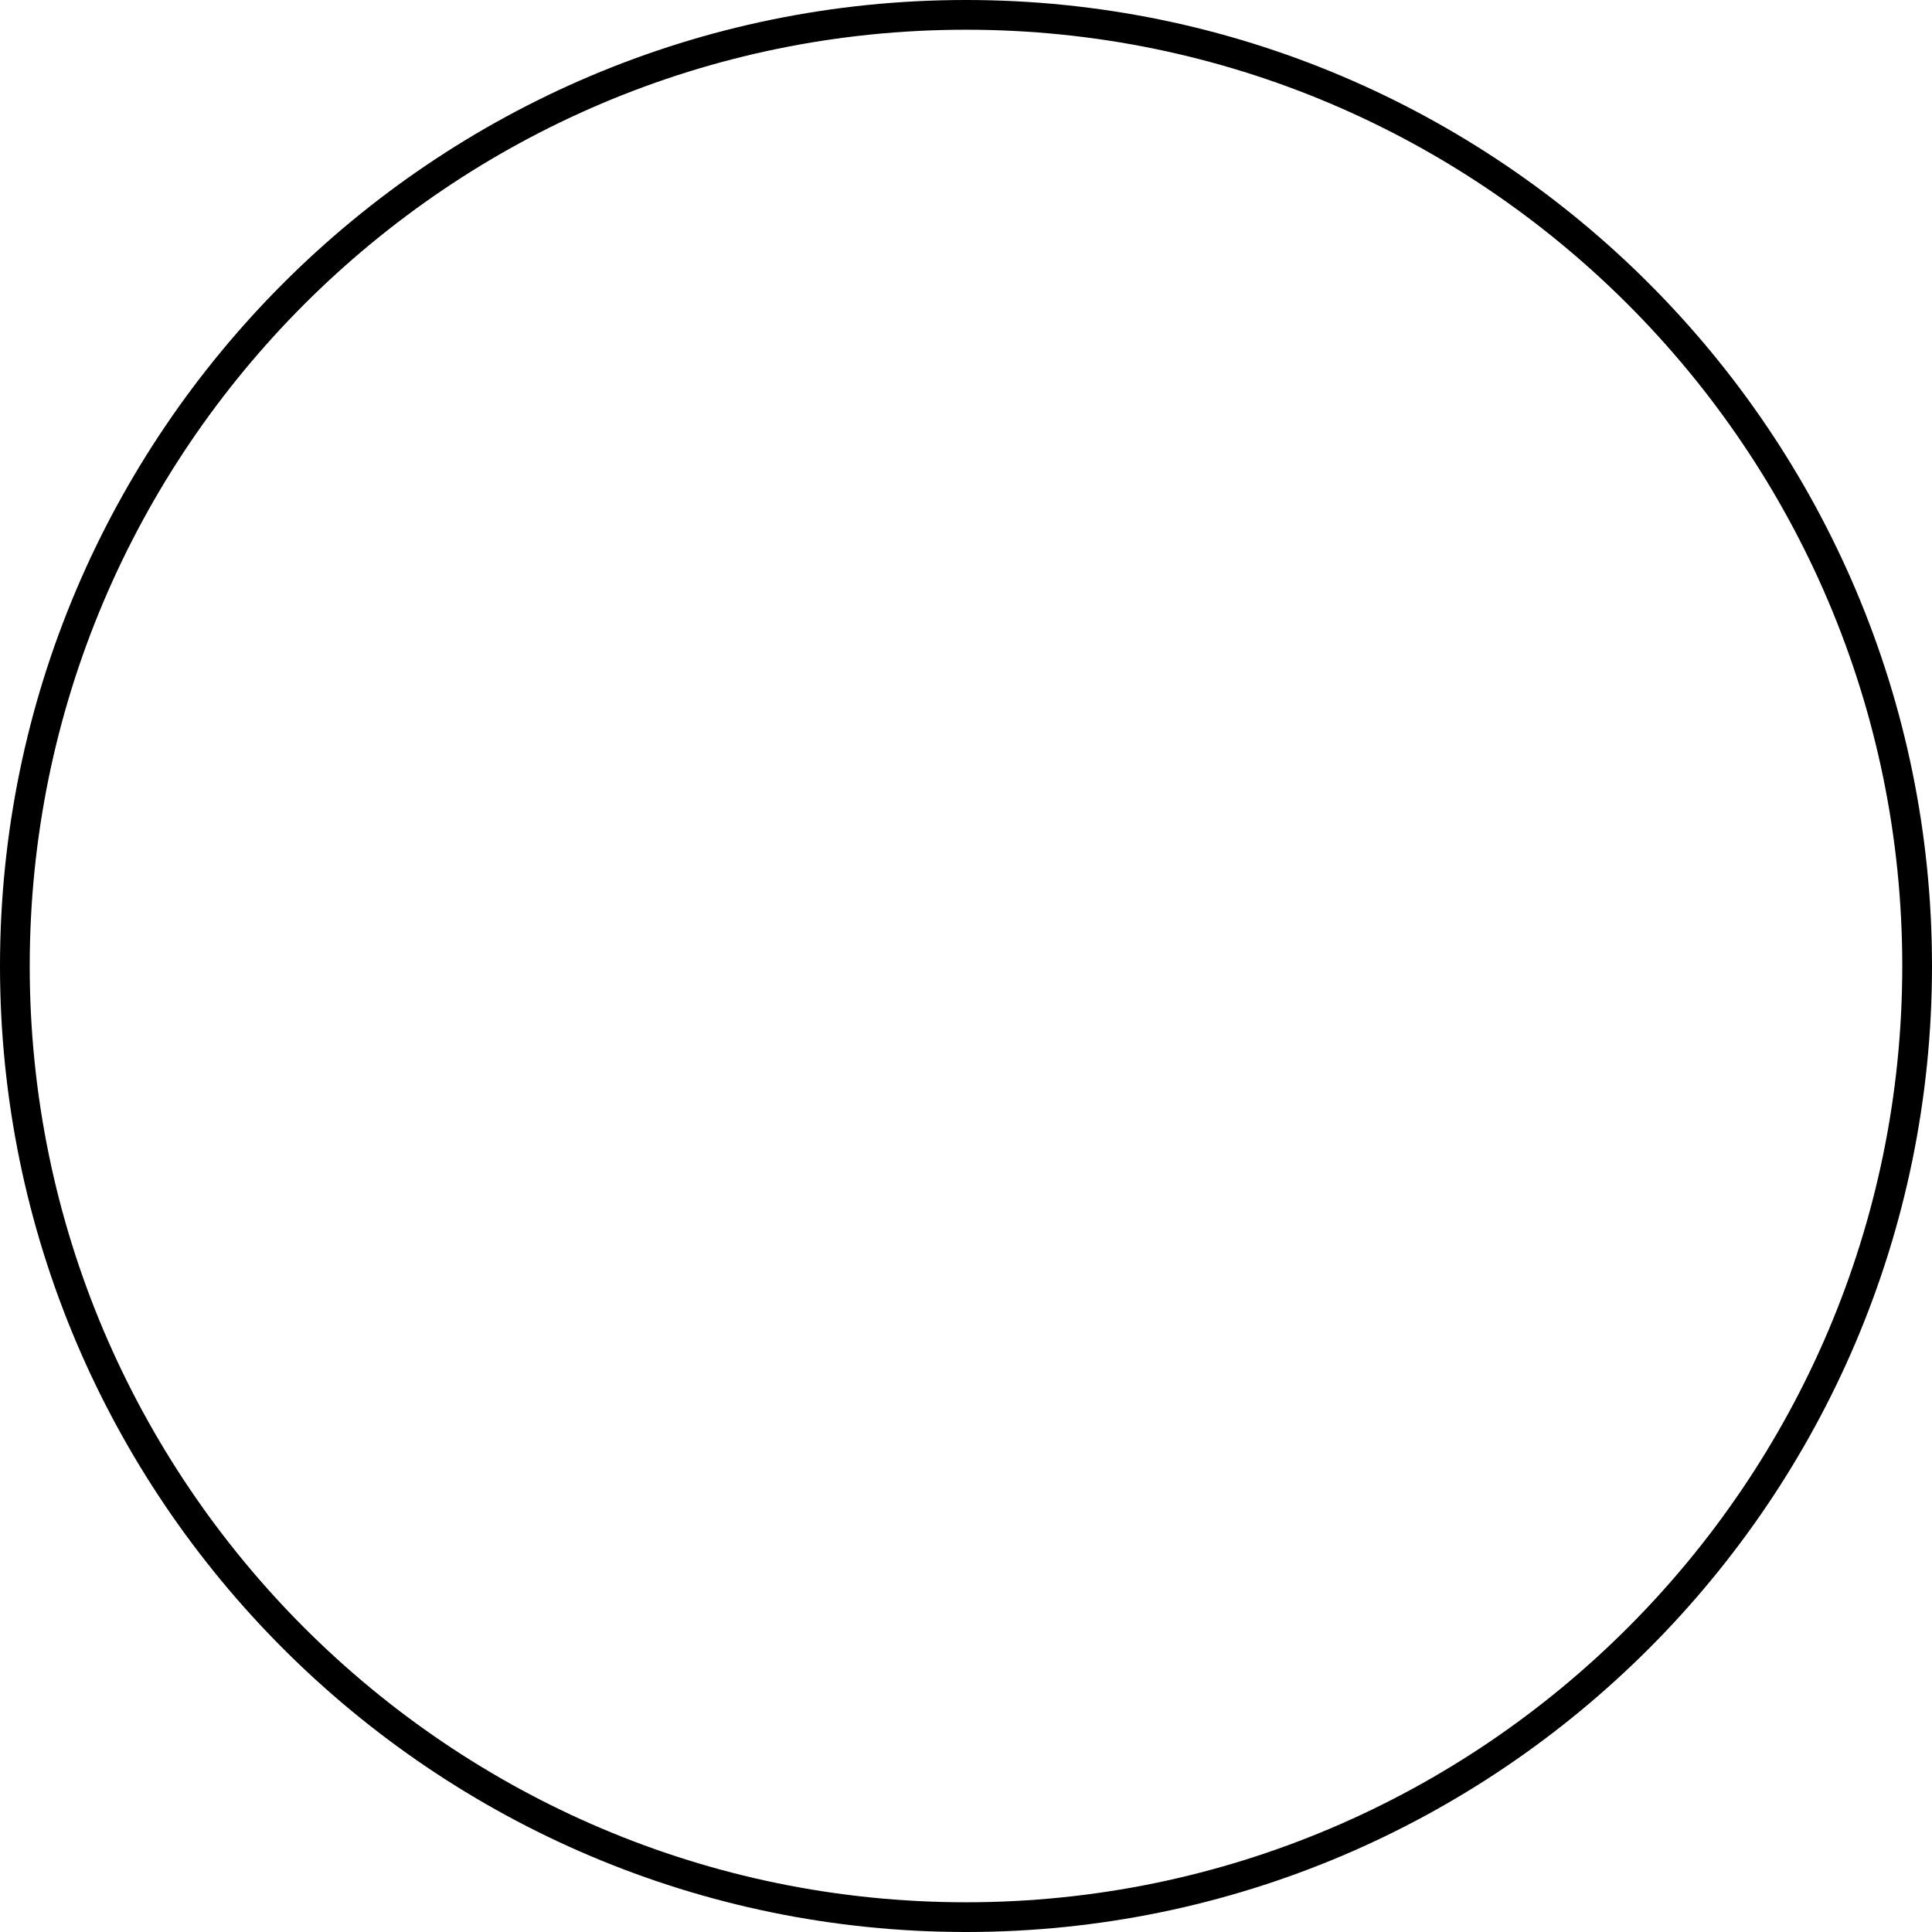
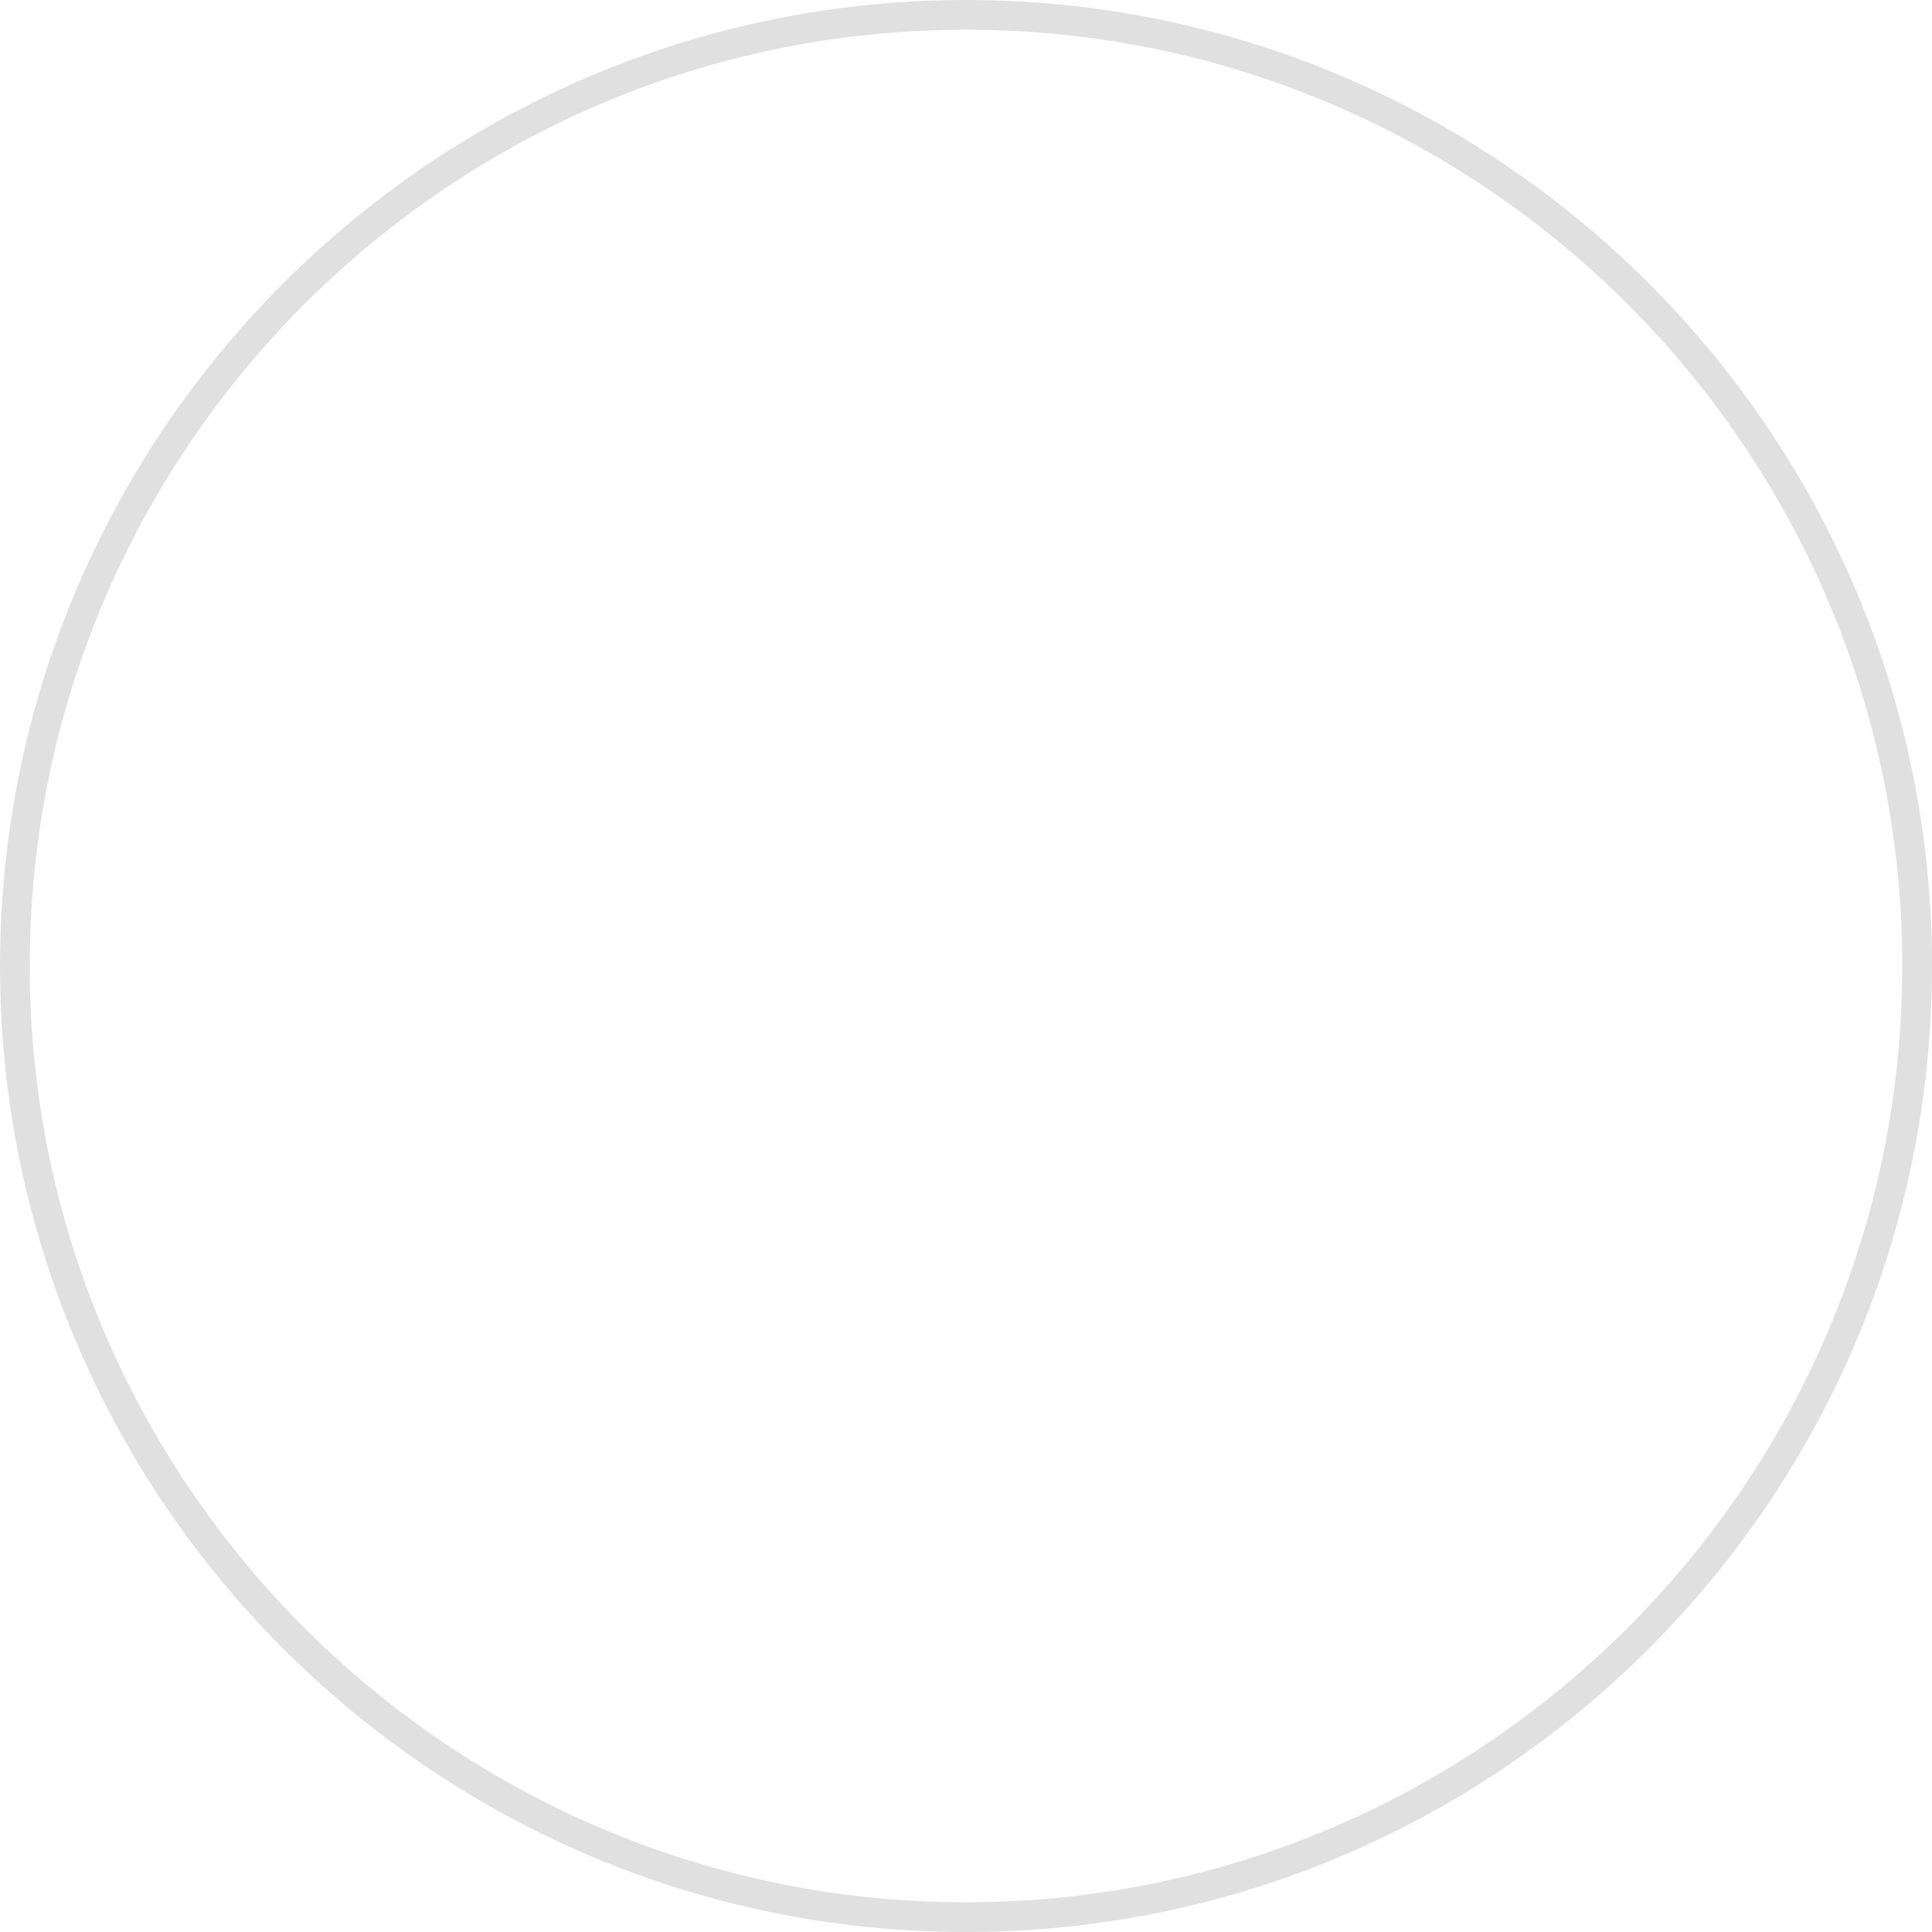
- <svg xmlns="http://www.w3.org/2000/svg" version="1.1" id="Capa_1" x="0px" y="0px" width="108.336px" height="108.336px" viewBox="0 0 108.336 108.336" style="enable-background:new 0 0 108.336 108.336;" xml:space="preserve" fill="black">
+ <svg xmlns="http://www.w3.org/2000/svg" version="1.1" id="Capa_1" x="0px" y="0px" width="108.336px" height="108.336px" viewBox="0 0 108.336 108.336" style="enable-background:new 0 0 108.336 108.336;" xml:space="preserve" fill="rgb(224, 224, 224)">
  <g>
    <path d="M54.168,0C24.3,0,0,24.3,0,54.168c0,29.869,24.3,54.168,54.168,54.168s54.168-24.299,54.168-54.168   C108.336,24.3,84.036,0,54.168,0z M54.168,106.669c-28.949,0-52.501-23.551-52.501-52.501c0-28.949,23.552-52.501,52.501-52.501   s52.501,23.552,52.501,52.501C106.669,83.118,83.117,106.669,54.168,106.669z" />
  </g>
  <g>
</g>
  <g>
</g>
  <g>
</g>
  <g>
</g>
  <g>
</g>
  <g>
</g>
  <g>
</g>
  <g>
</g>
  <g>
</g>
  <g>
</g>
  <g>
</g>
  <g>
</g>
  <g>
</g>
  <g>
</g>
  <g>
</g>
</svg>
